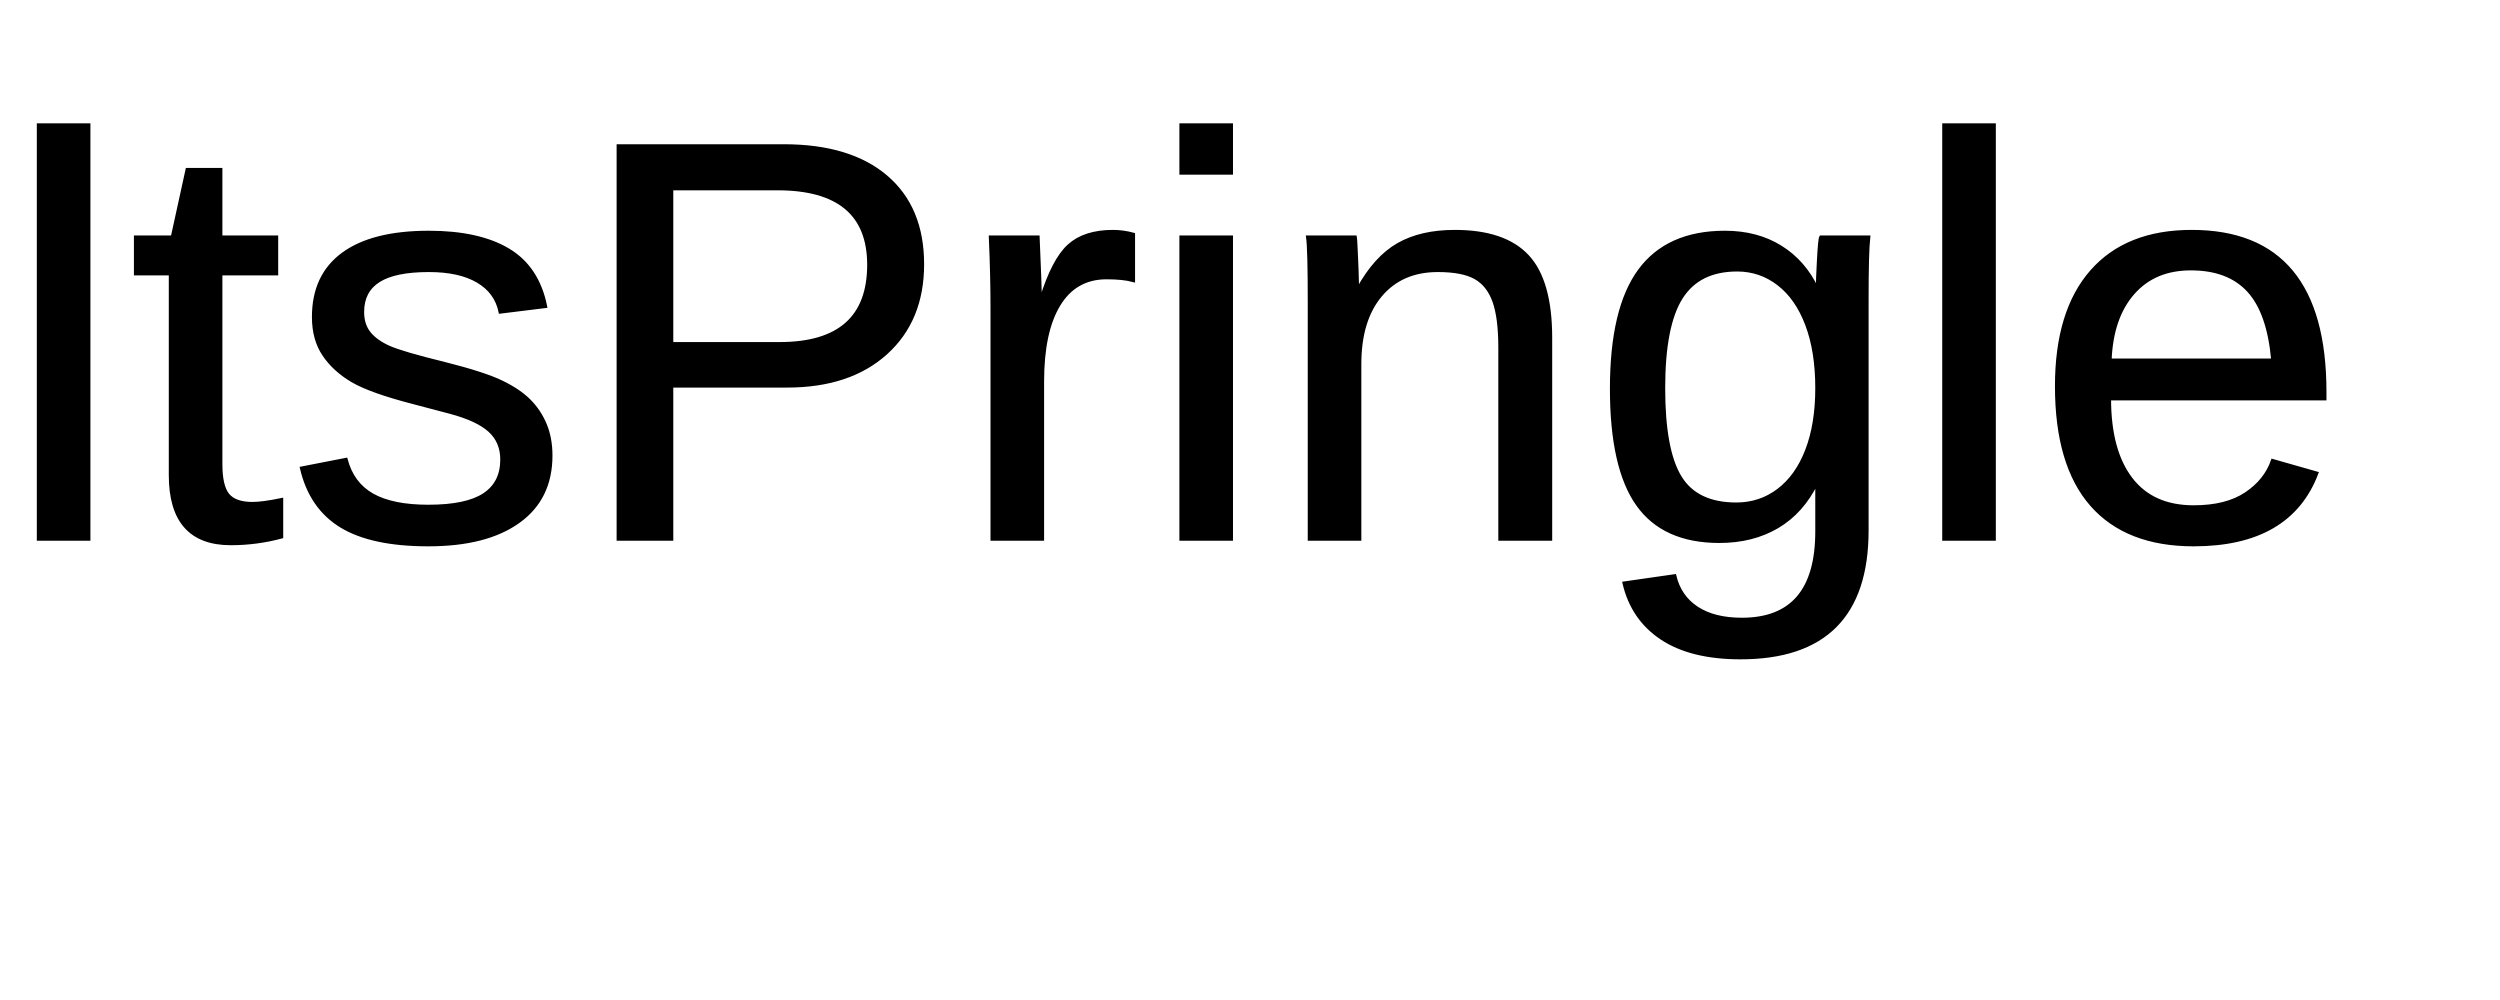
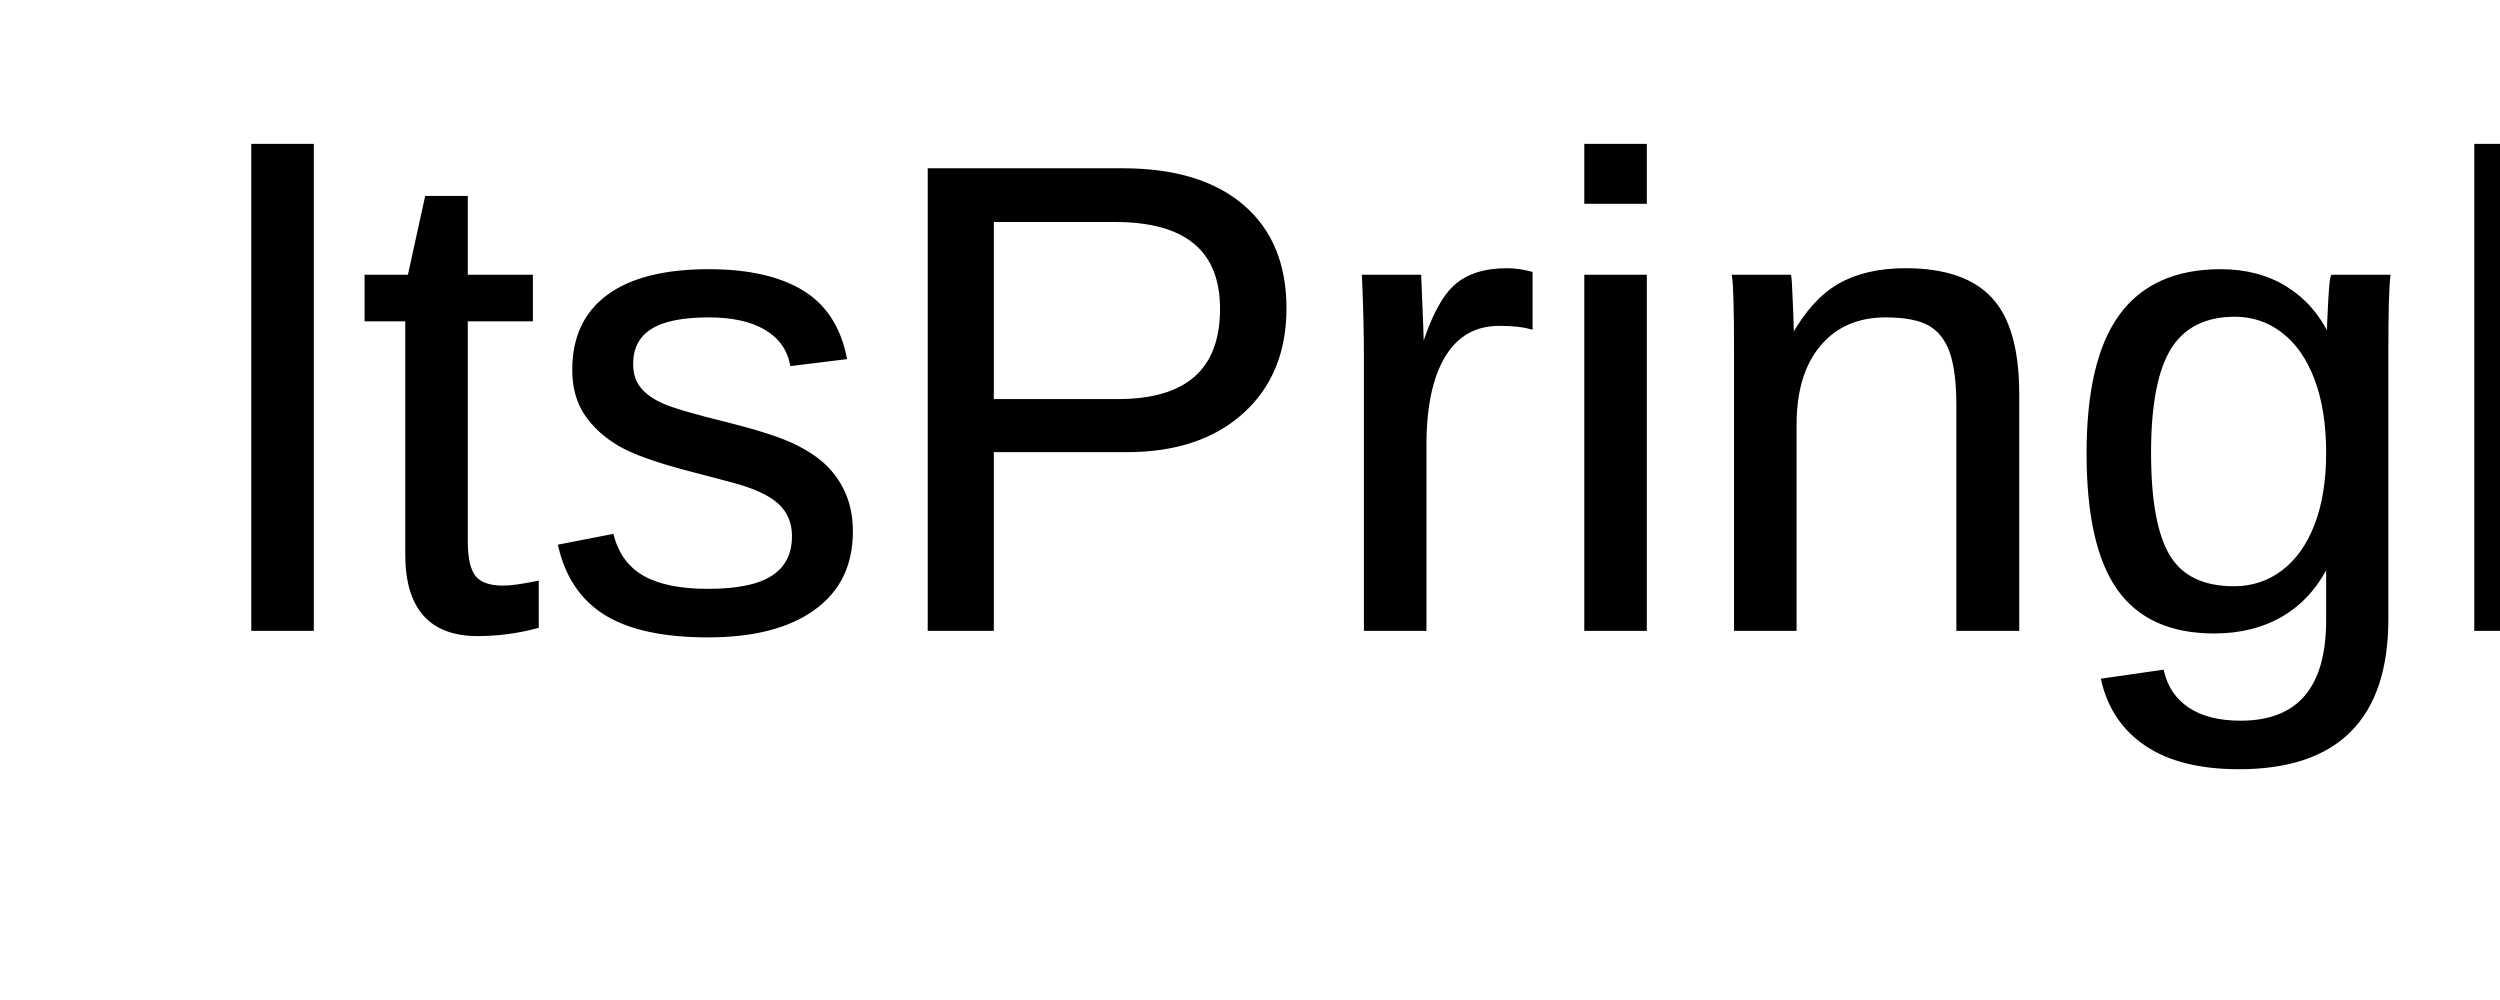
- <svg xmlns="http://www.w3.org/2000/svg" width="500" height="200" viewBox="0 0 700 200">
+ <svg xmlns="http://www.w3.org/2000/svg" width="500" height="200" viewBox="0 -40 500 240">
  <g id="svgGroup" stroke-linecap="round" fill-rule="evenodd" font-size="9pt" stroke="#000" stroke-width="0.25mm" fill="#000" style="stroke:#000;stroke-width:0.25mm;fill:#000">
    <text x="0" y="0" font-family="Arial" font-size="160" fill="black" dominant-baseline="hanging">ltsPringle</text>
  </g>
</svg>
